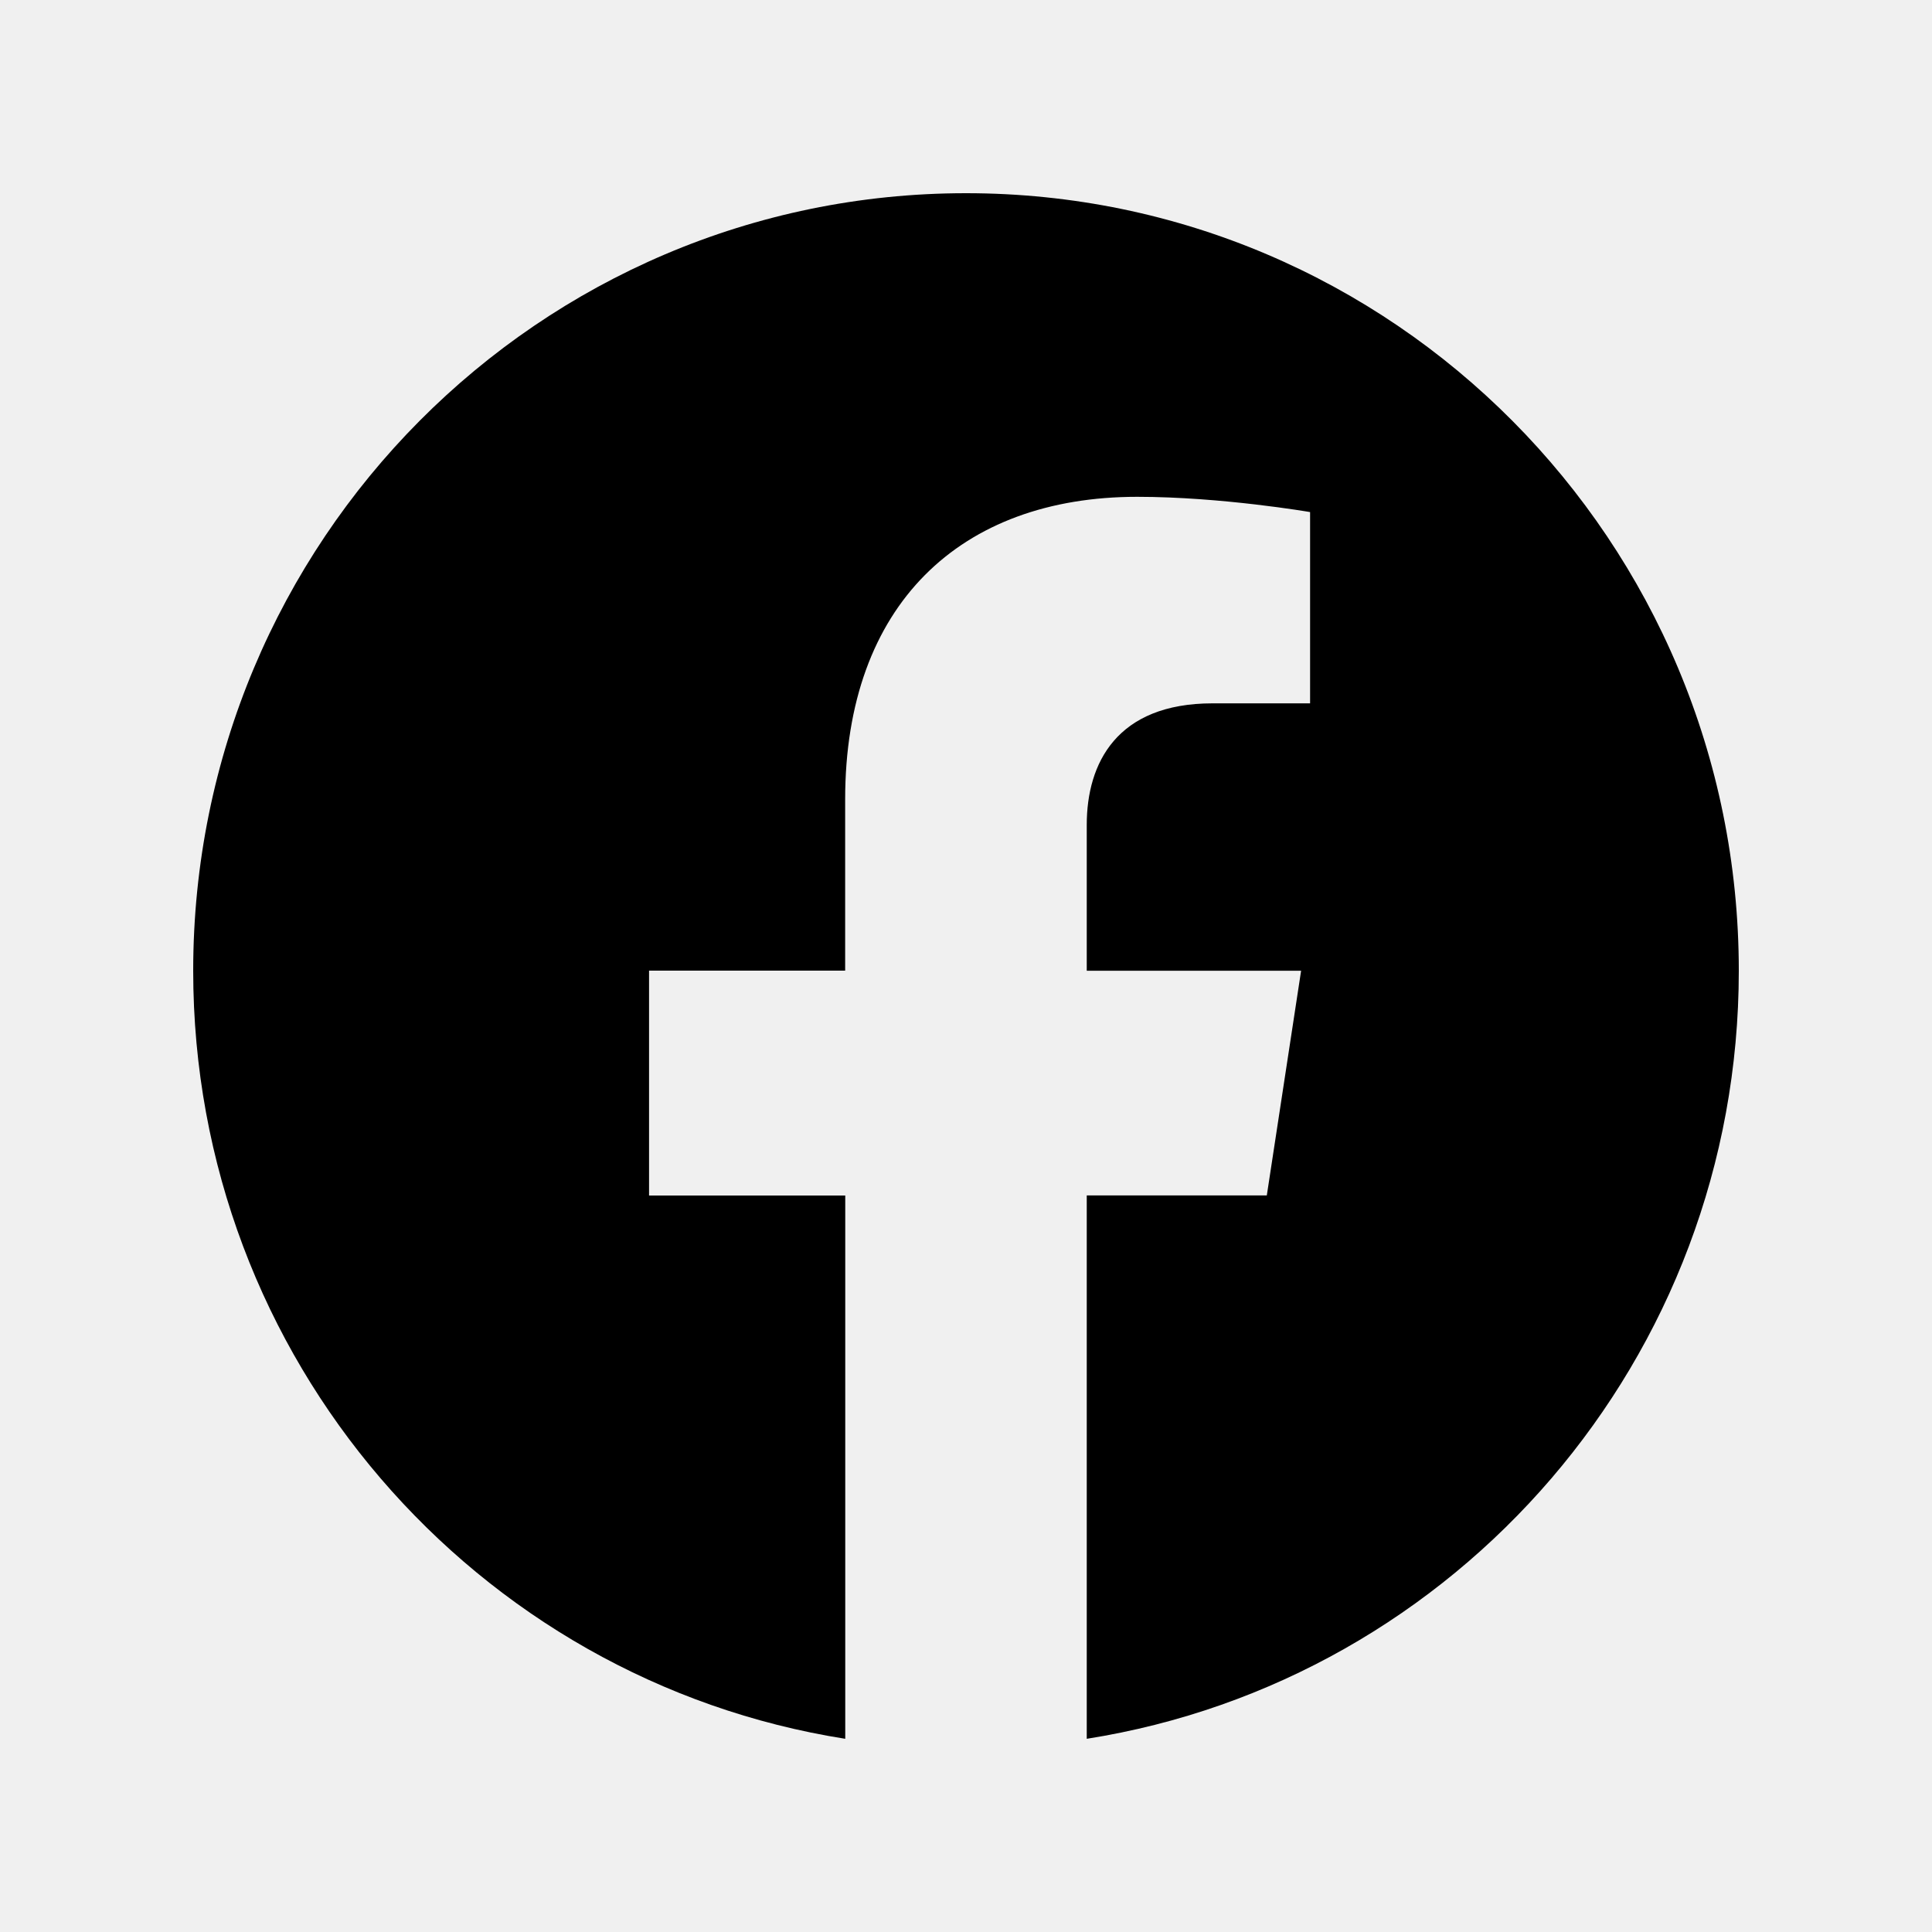
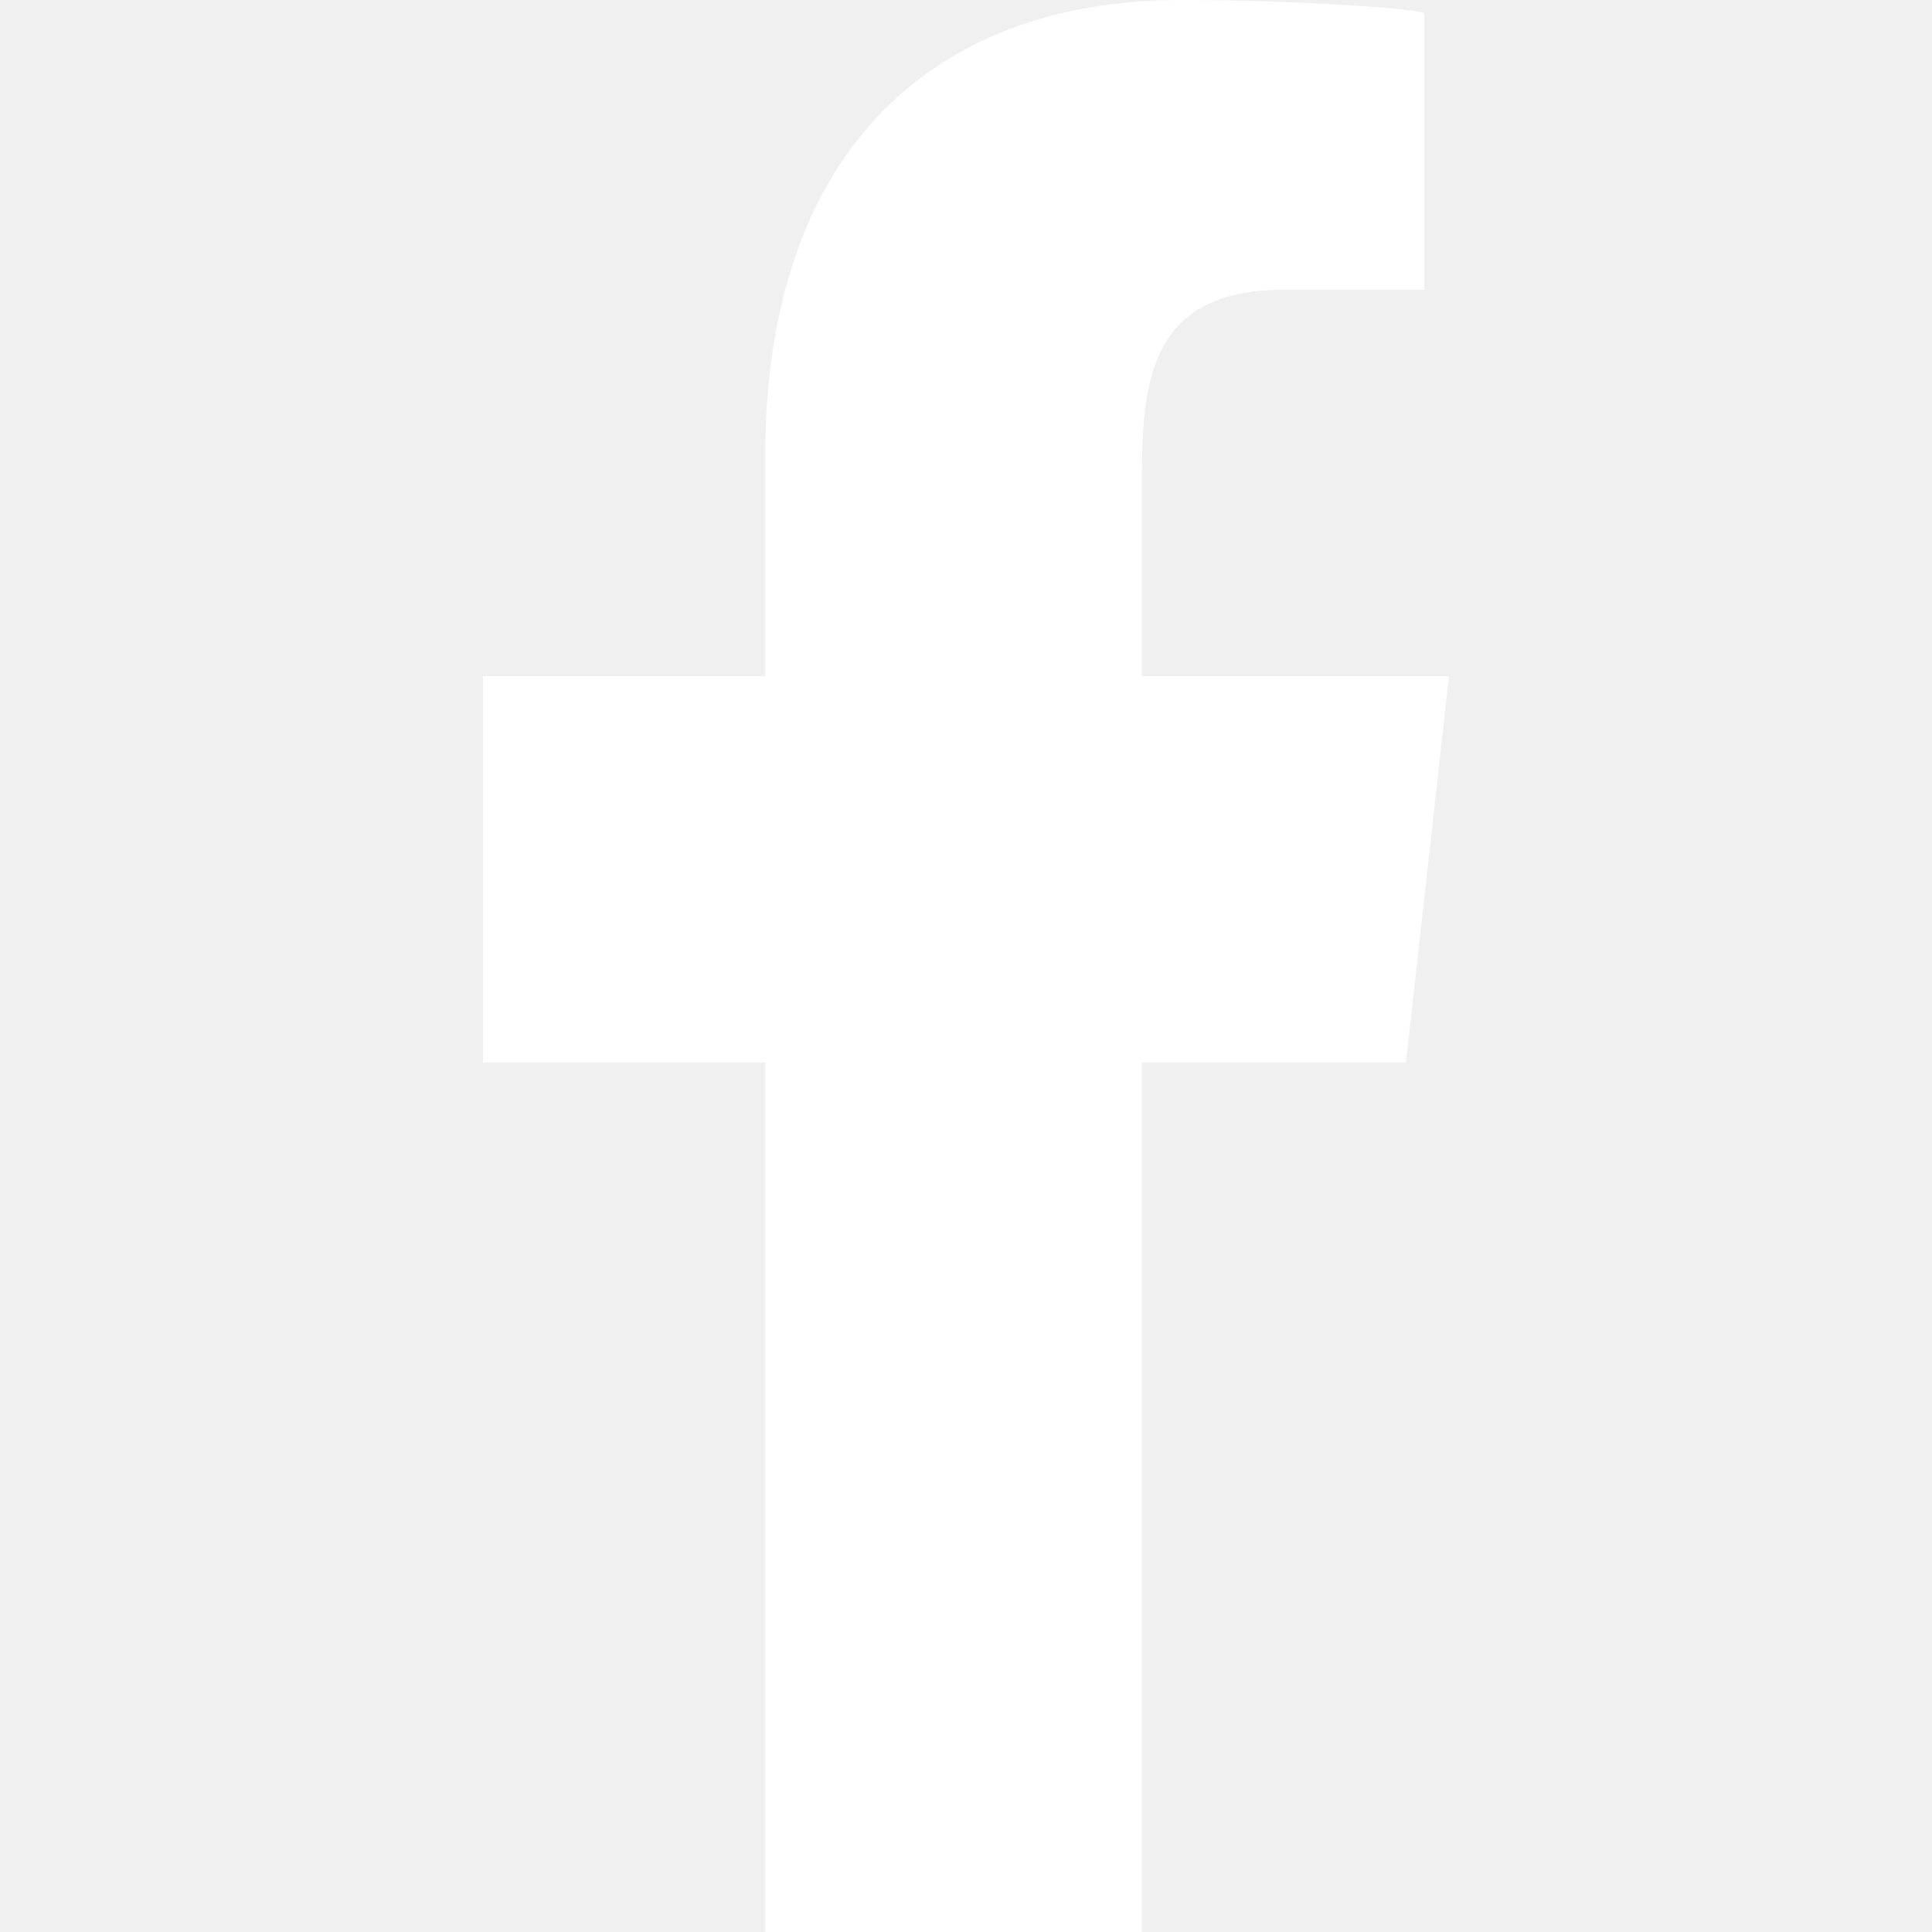
- <svg class="icon icon-facebook" viewBox="0 0 20 20">
-   <path fill="currentColor" d="M18 10.049C18 5.603 14.419 2 10 2s-8 3.603-8 8.049C2 14.067 4.925 17.396 8.75 18v-5.624H6.719v-2.328h2.03V8.275c0-2.017 1.195-3.132 3.023-3.132.874 0 1.79.158 1.79.158v1.98h-1.009c-.994 0-1.303.621-1.303 1.258v1.51h2.219l-.355 2.326H11.25V18c3.825-.604 6.75-3.933 6.75-7.951" />
+ <svg xmlns="http://www.w3.org/2000/svg" width="800px" height="800px" viewBox="-5 0 20 20" version="1.1">
+   <defs>
+ 
+ </defs>
+   <g id="Page-1" stroke="none" stroke-width="1" fill="none" fill-rule="evenodd">
+     <g id="Dribbble-Light-Preview" transform="translate(-385, -7399)" fill="#ffffff">
+       <g id="icons" transform="translate(56, 160)">
+         <path d="M335.821,7259 L335.821,7250 L338.554,7250 L339,7246 L335.821,7246 L335.821,7244.052 C335.821,7243.022 335.848,7242 337.287,7242 L338.745,7242 L338.745,7239.14 C338.745,7239.097 337.492,7239 336.226,7239 C333.58,7239 331.923,7240.657 331.923,7243.7 L331.923,7246 L329,7246 L329,7250 L331.923,7250 L331.923,7259 L335.821,7259 Z" id="facebook-[#176]">
+ 
+ </path>
+       </g>
+     </g>
+   </g>
</svg>
